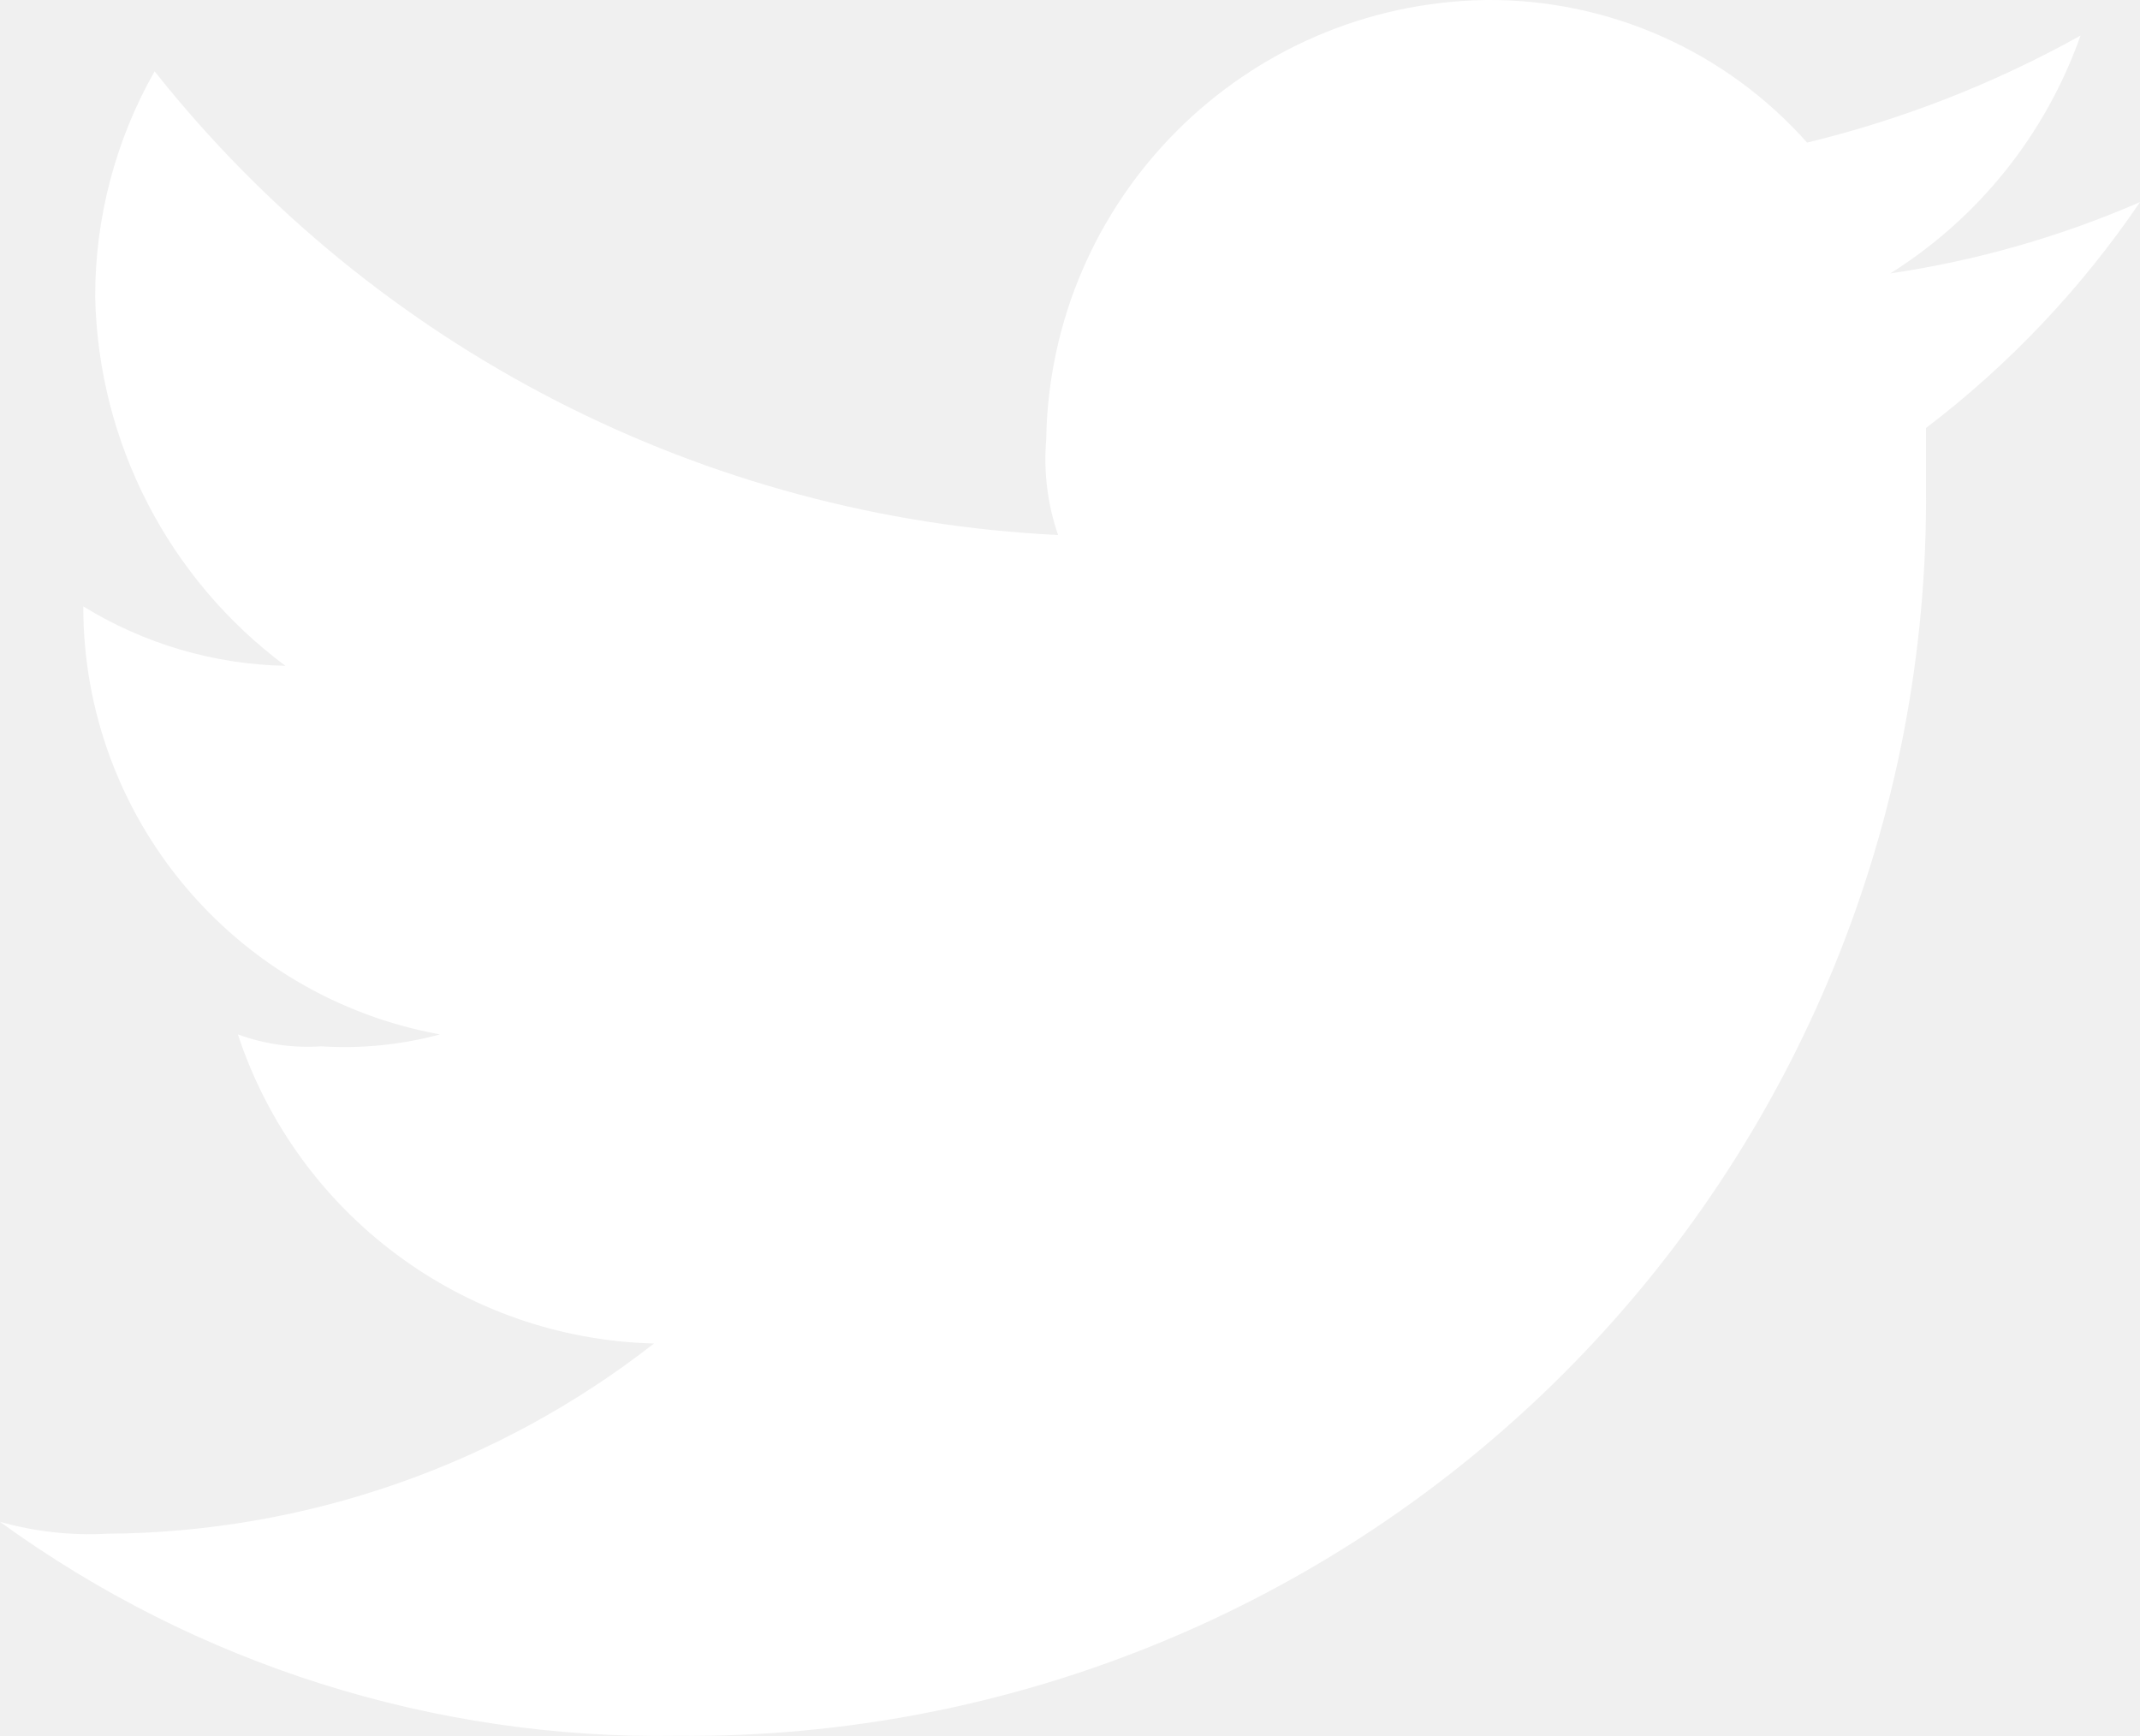
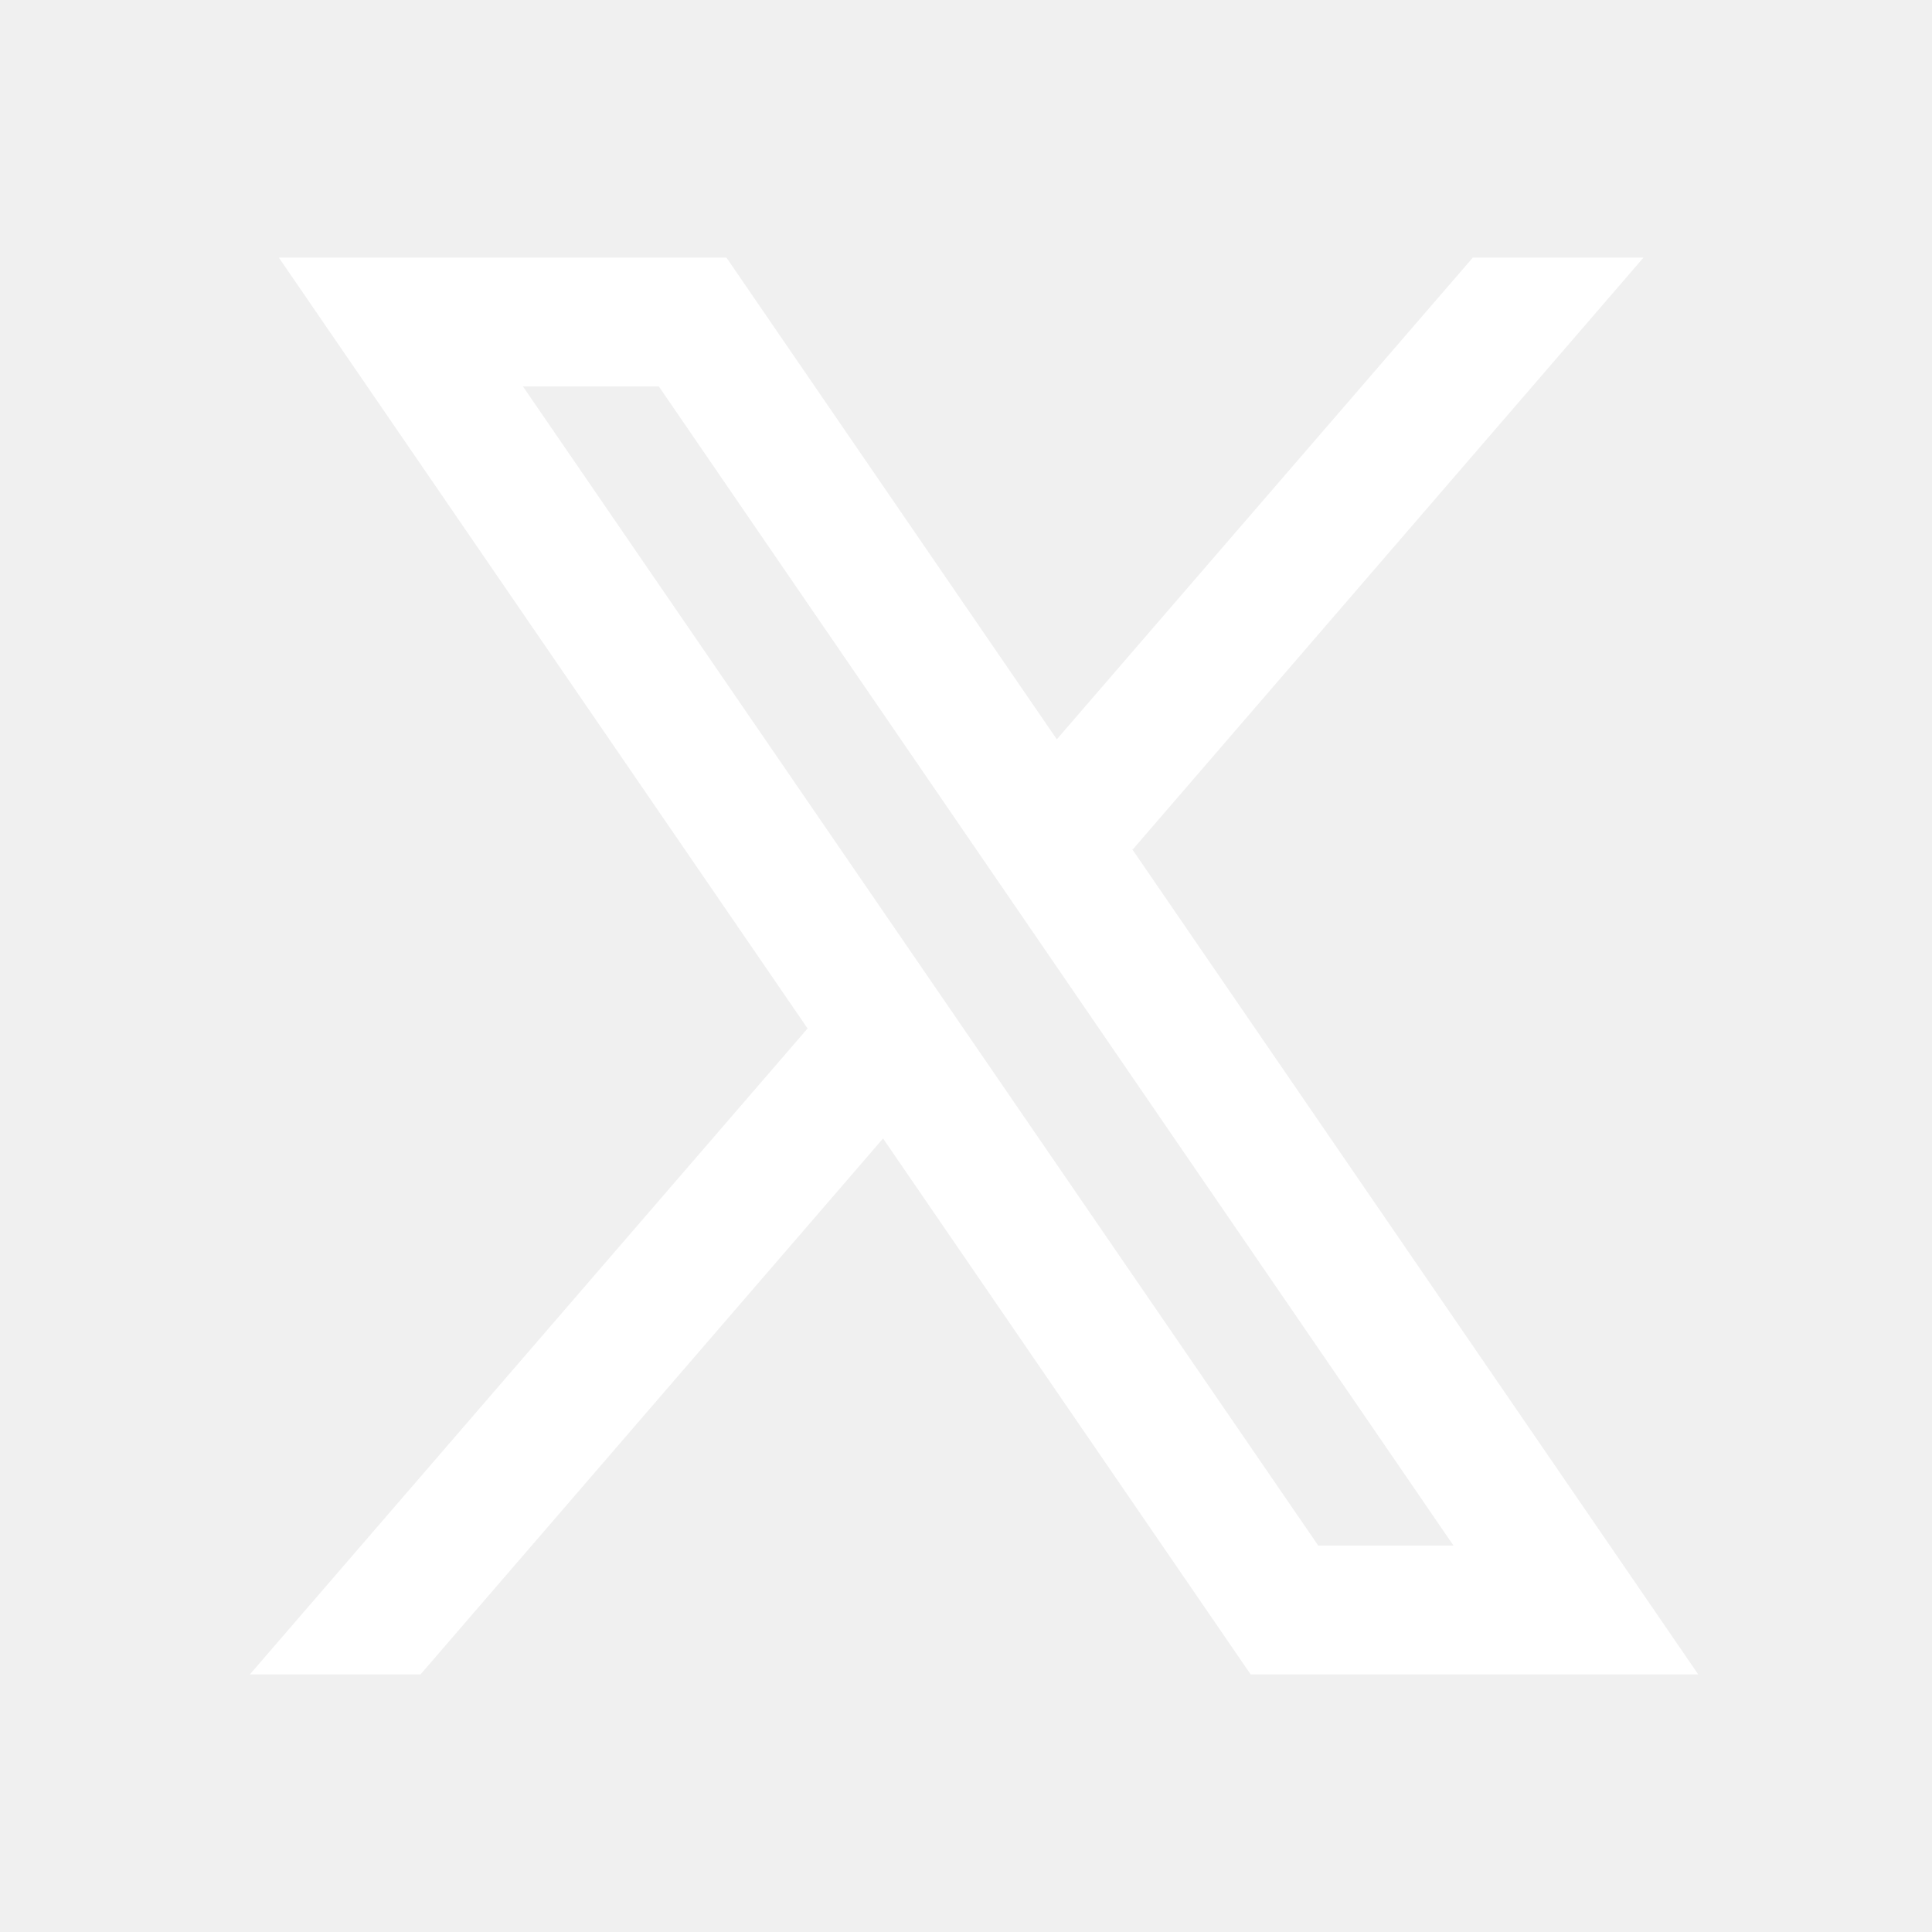
- <svg xmlns="http://www.w3.org/2000/svg" width="25" height="20.278" viewBox="0 0 25 20.278">
-   <path id="Path_2" data-name="Path 2" d="M45.917,22.278A14.454,14.454,0,0,0,60.5,7.694V7A11.289,11.289,0,0,0,63,4.361a11.53,11.53,0,0,1-2.917.833,5.4,5.4,0,0,0,2.222-2.778,12.739,12.739,0,0,1-3.194,1.25A4.96,4.96,0,0,0,55.361,2a5.218,5.218,0,0,0-5.139,5.139,2.708,2.708,0,0,0,.139,1.111A14.36,14.36,0,0,1,39.806,2.833a5.319,5.319,0,0,0-.694,2.639,5.518,5.518,0,0,0,2.222,4.306,4.682,4.682,0,0,1-2.361-.694h0a5.076,5.076,0,0,0,4.167,5,4.282,4.282,0,0,1-1.389.139,2.364,2.364,0,0,1-.972-.139,5.262,5.262,0,0,0,4.861,3.611,10.486,10.486,0,0,1-6.389,2.222A3.845,3.845,0,0,1,38,19.778a13.11,13.11,0,0,0,7.917,2.5" transform="translate(-38 -2)" fill="#fff" fill-rule="evenodd" />
+ <svg xmlns="http://www.w3.org/2000/svg" viewBox="0 0 30 30" width="30px" height="30px">
+   <path d="M26.37,26l-8.795-12.822l0.015,0.012L25.52,4h-2.65l-6.46,7.48L11.28,4H4.33l8.211,11.971L12.54,15.97L3.88,26h2.65 l7.182-8.322L19.42,26H26.37z M10.23,6l12.34,18h-2.1L8.12,6H10.23z" fill="#fff" />
</svg>
